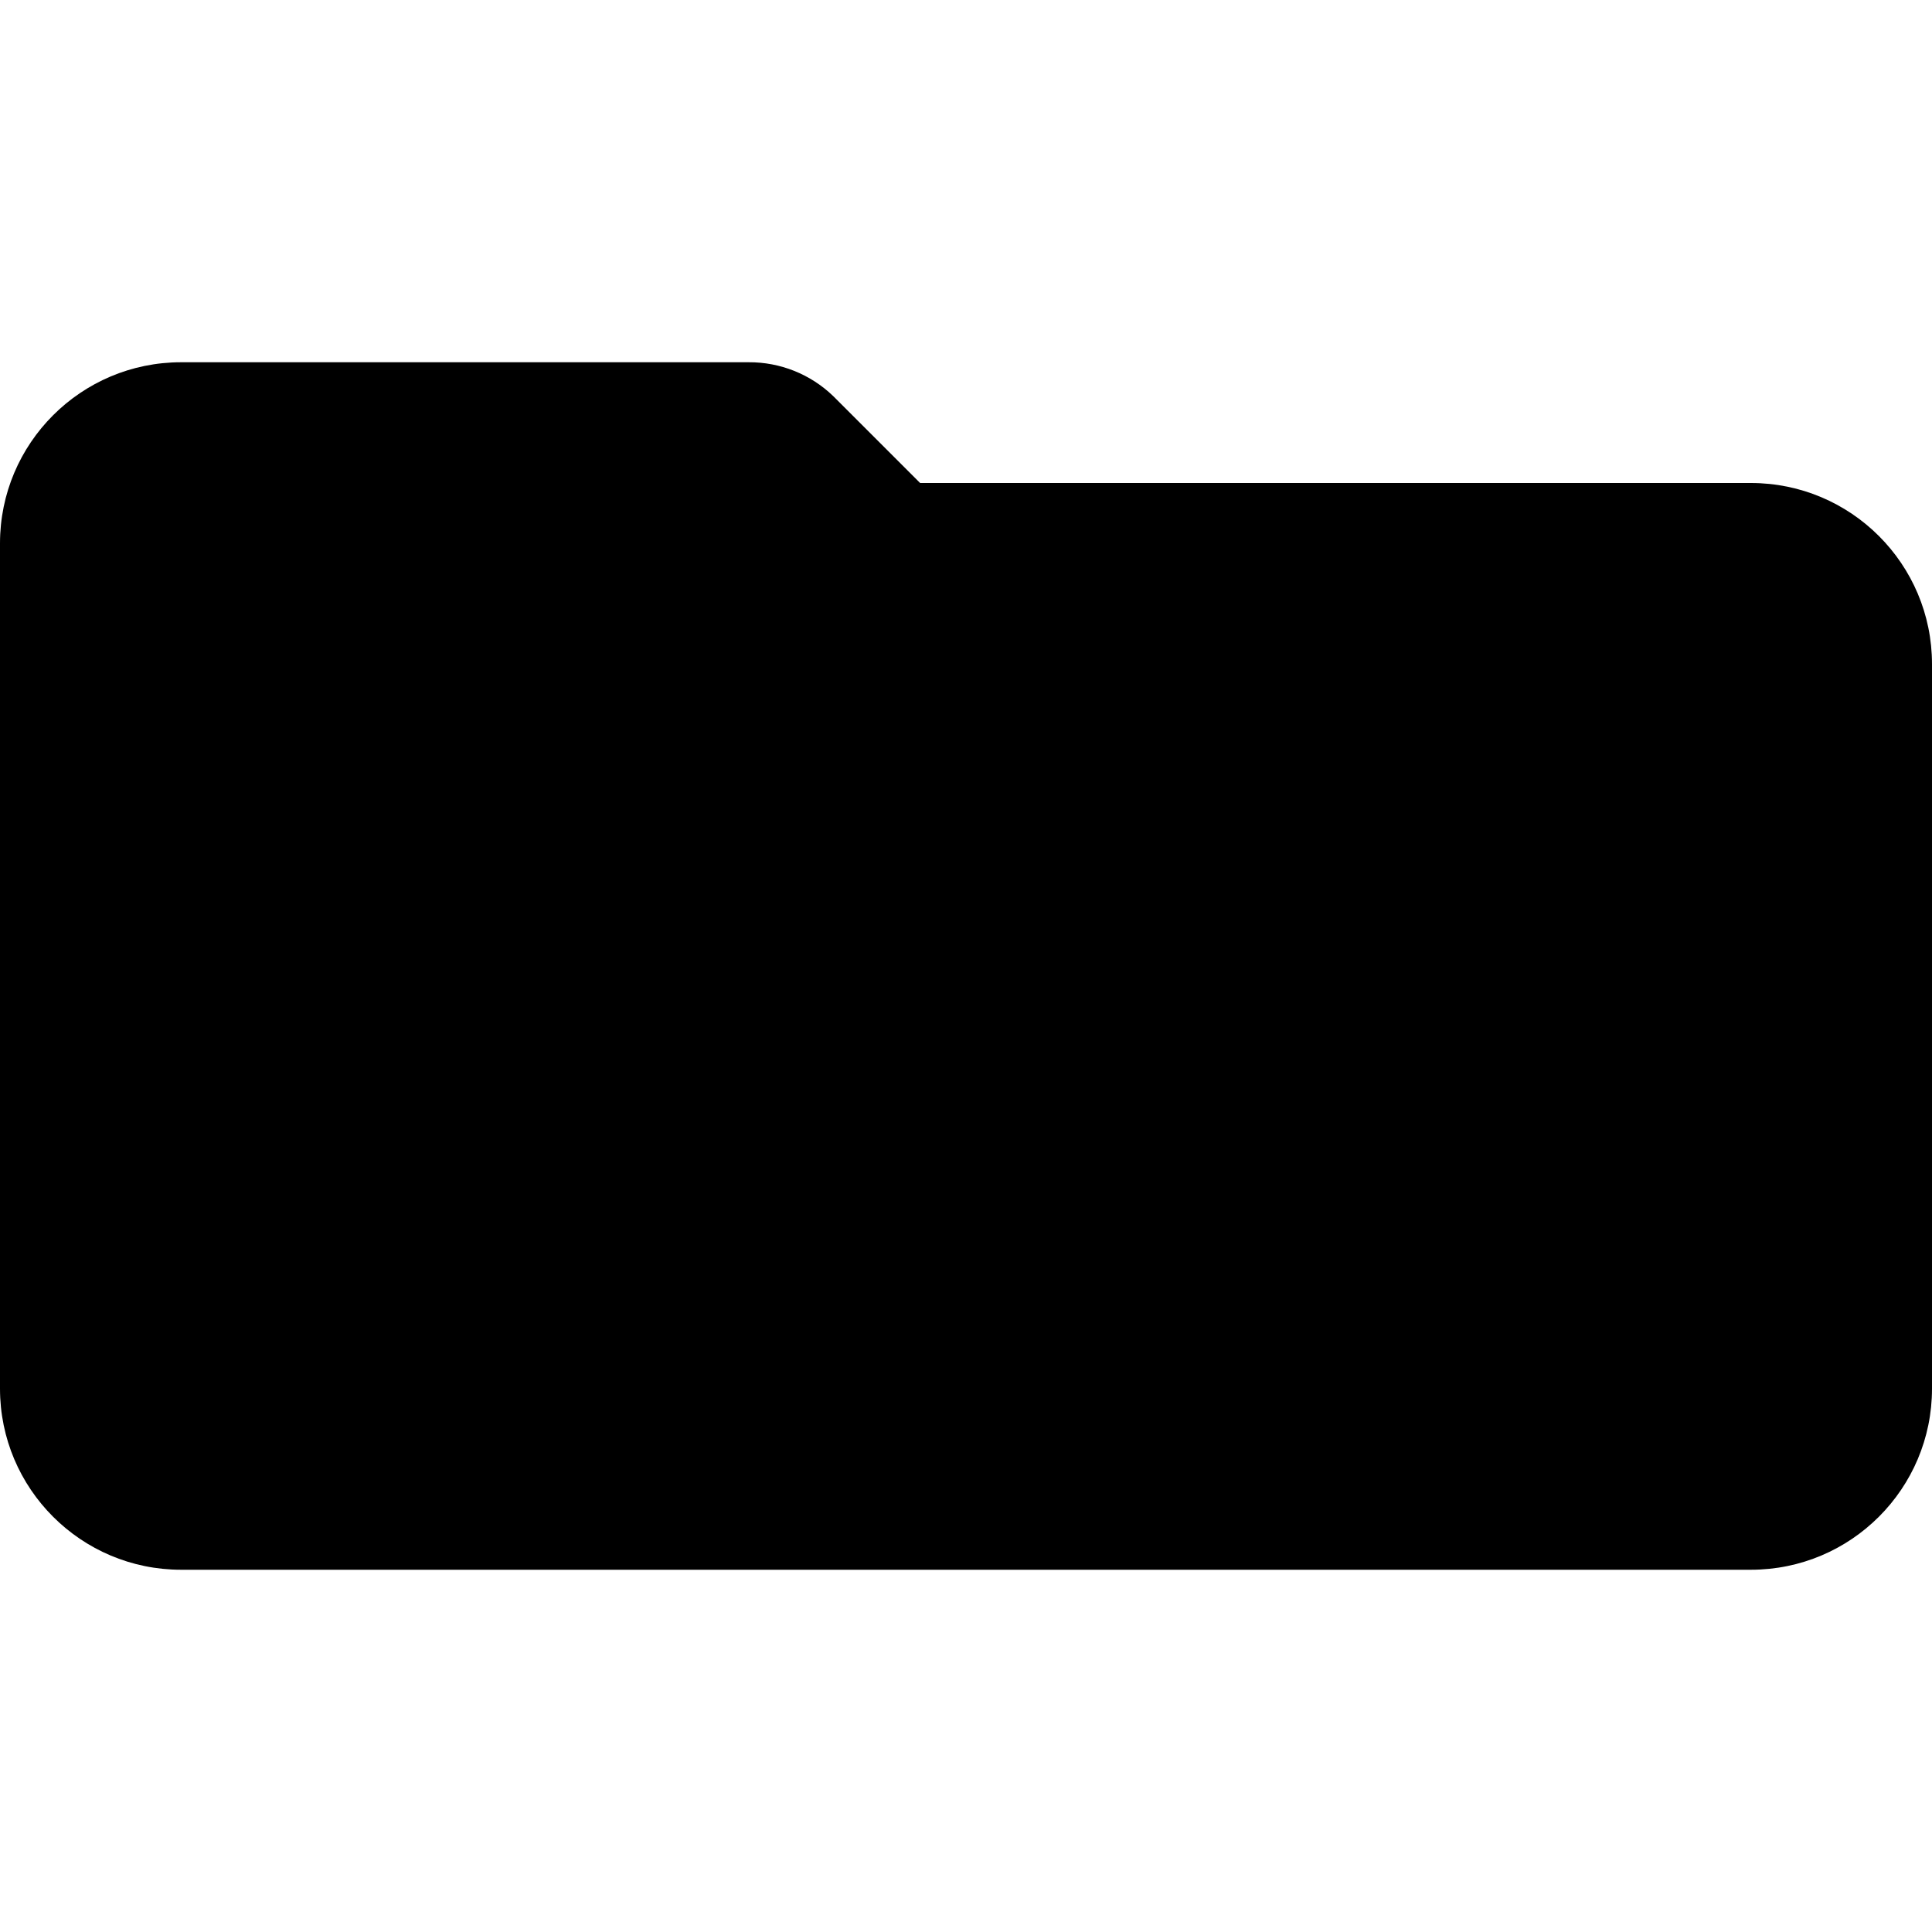
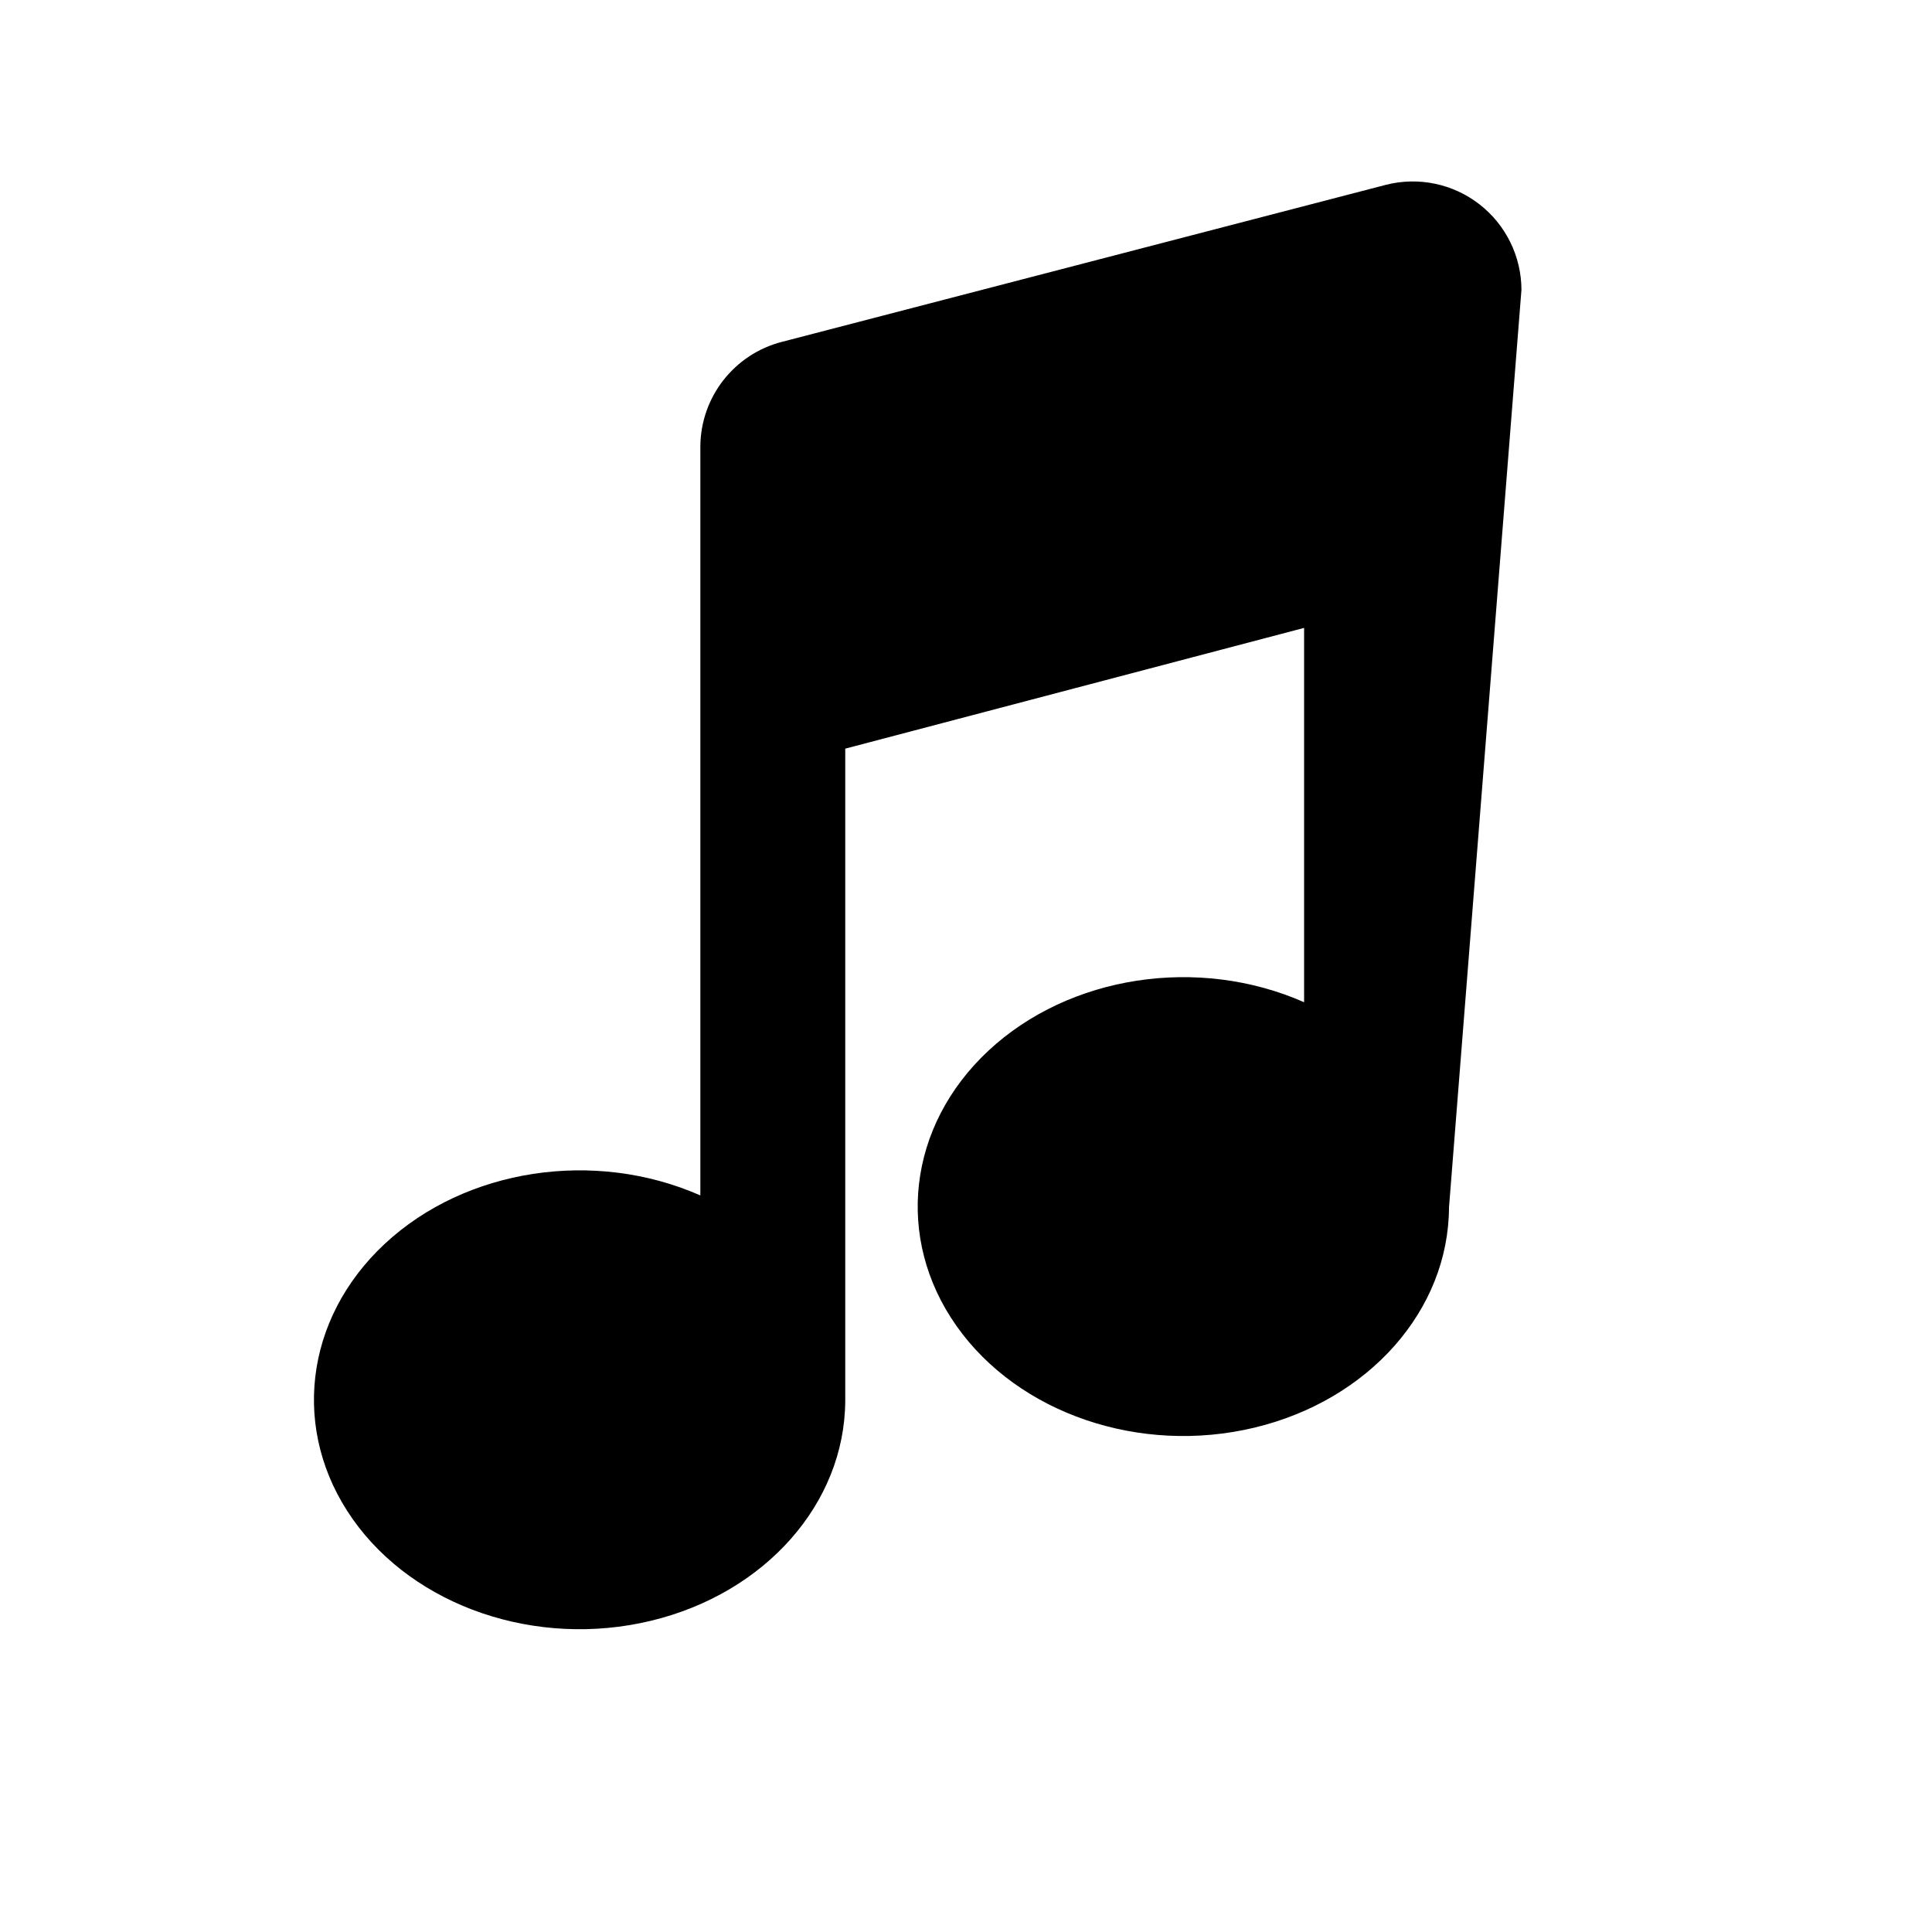
<svg xmlns="http://www.w3.org/2000/svg" width="16" height="16" viewBox="0 0 16 16">
-   <path d="M1.5 3A1.5 1.5 0 0 0 0 4.5v7A1.5 1.5 0 0 0 1.5 13h13a1.5 1.5 0 0 0 1.5-1.5v-6A1.5 1.5 0 0 0 14.5 4H7.62l-.72-.72A1 1 0 0 0 6.2 3H1.5Zm9.5 2.75v3.4a1.75 1.35 0 1 0 1 1.2V7h2V5.75h-3Z" />
+   <path d="M12.6 2.4a.9.9 0 0 0-1.12-.87l-5 1.3A.9.9 0 0 0 5.8 3.7v6.2a2.2 1.9 0 1 0 1.2 1.7V6.2l3.8-1v3.1a2.2 1.9 0 1 0 1.2 1.7z" />
</svg>
